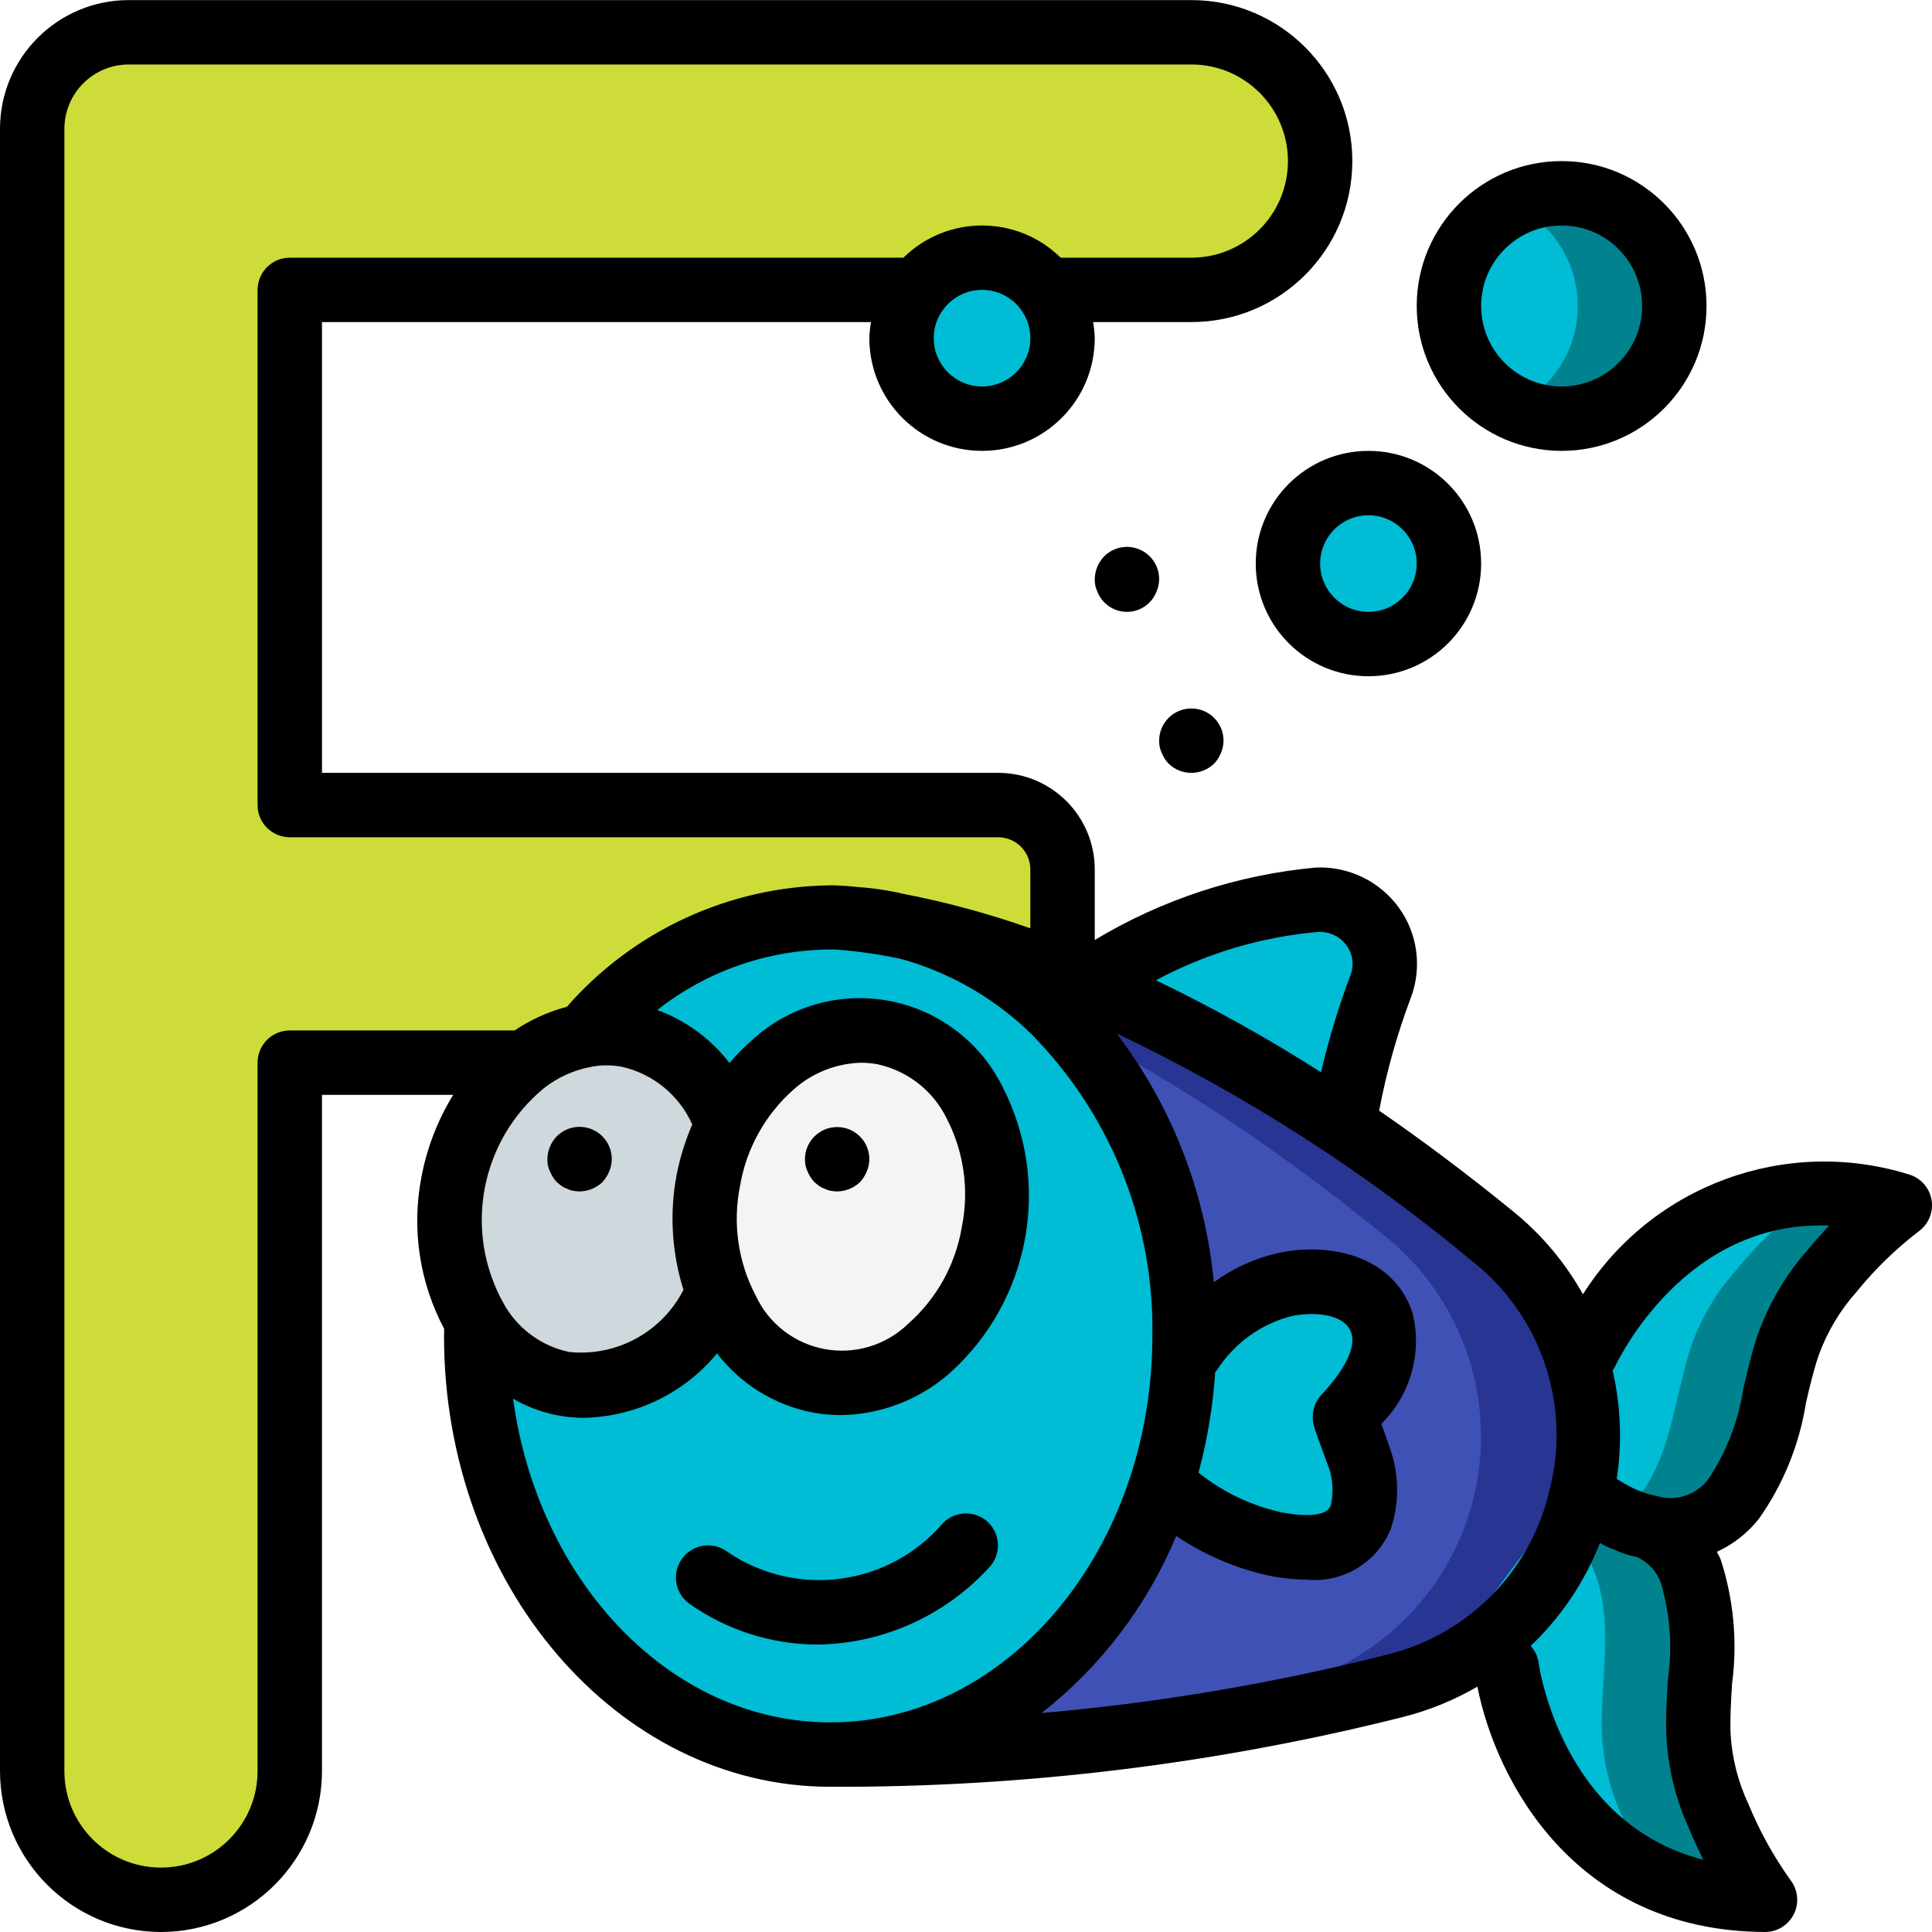
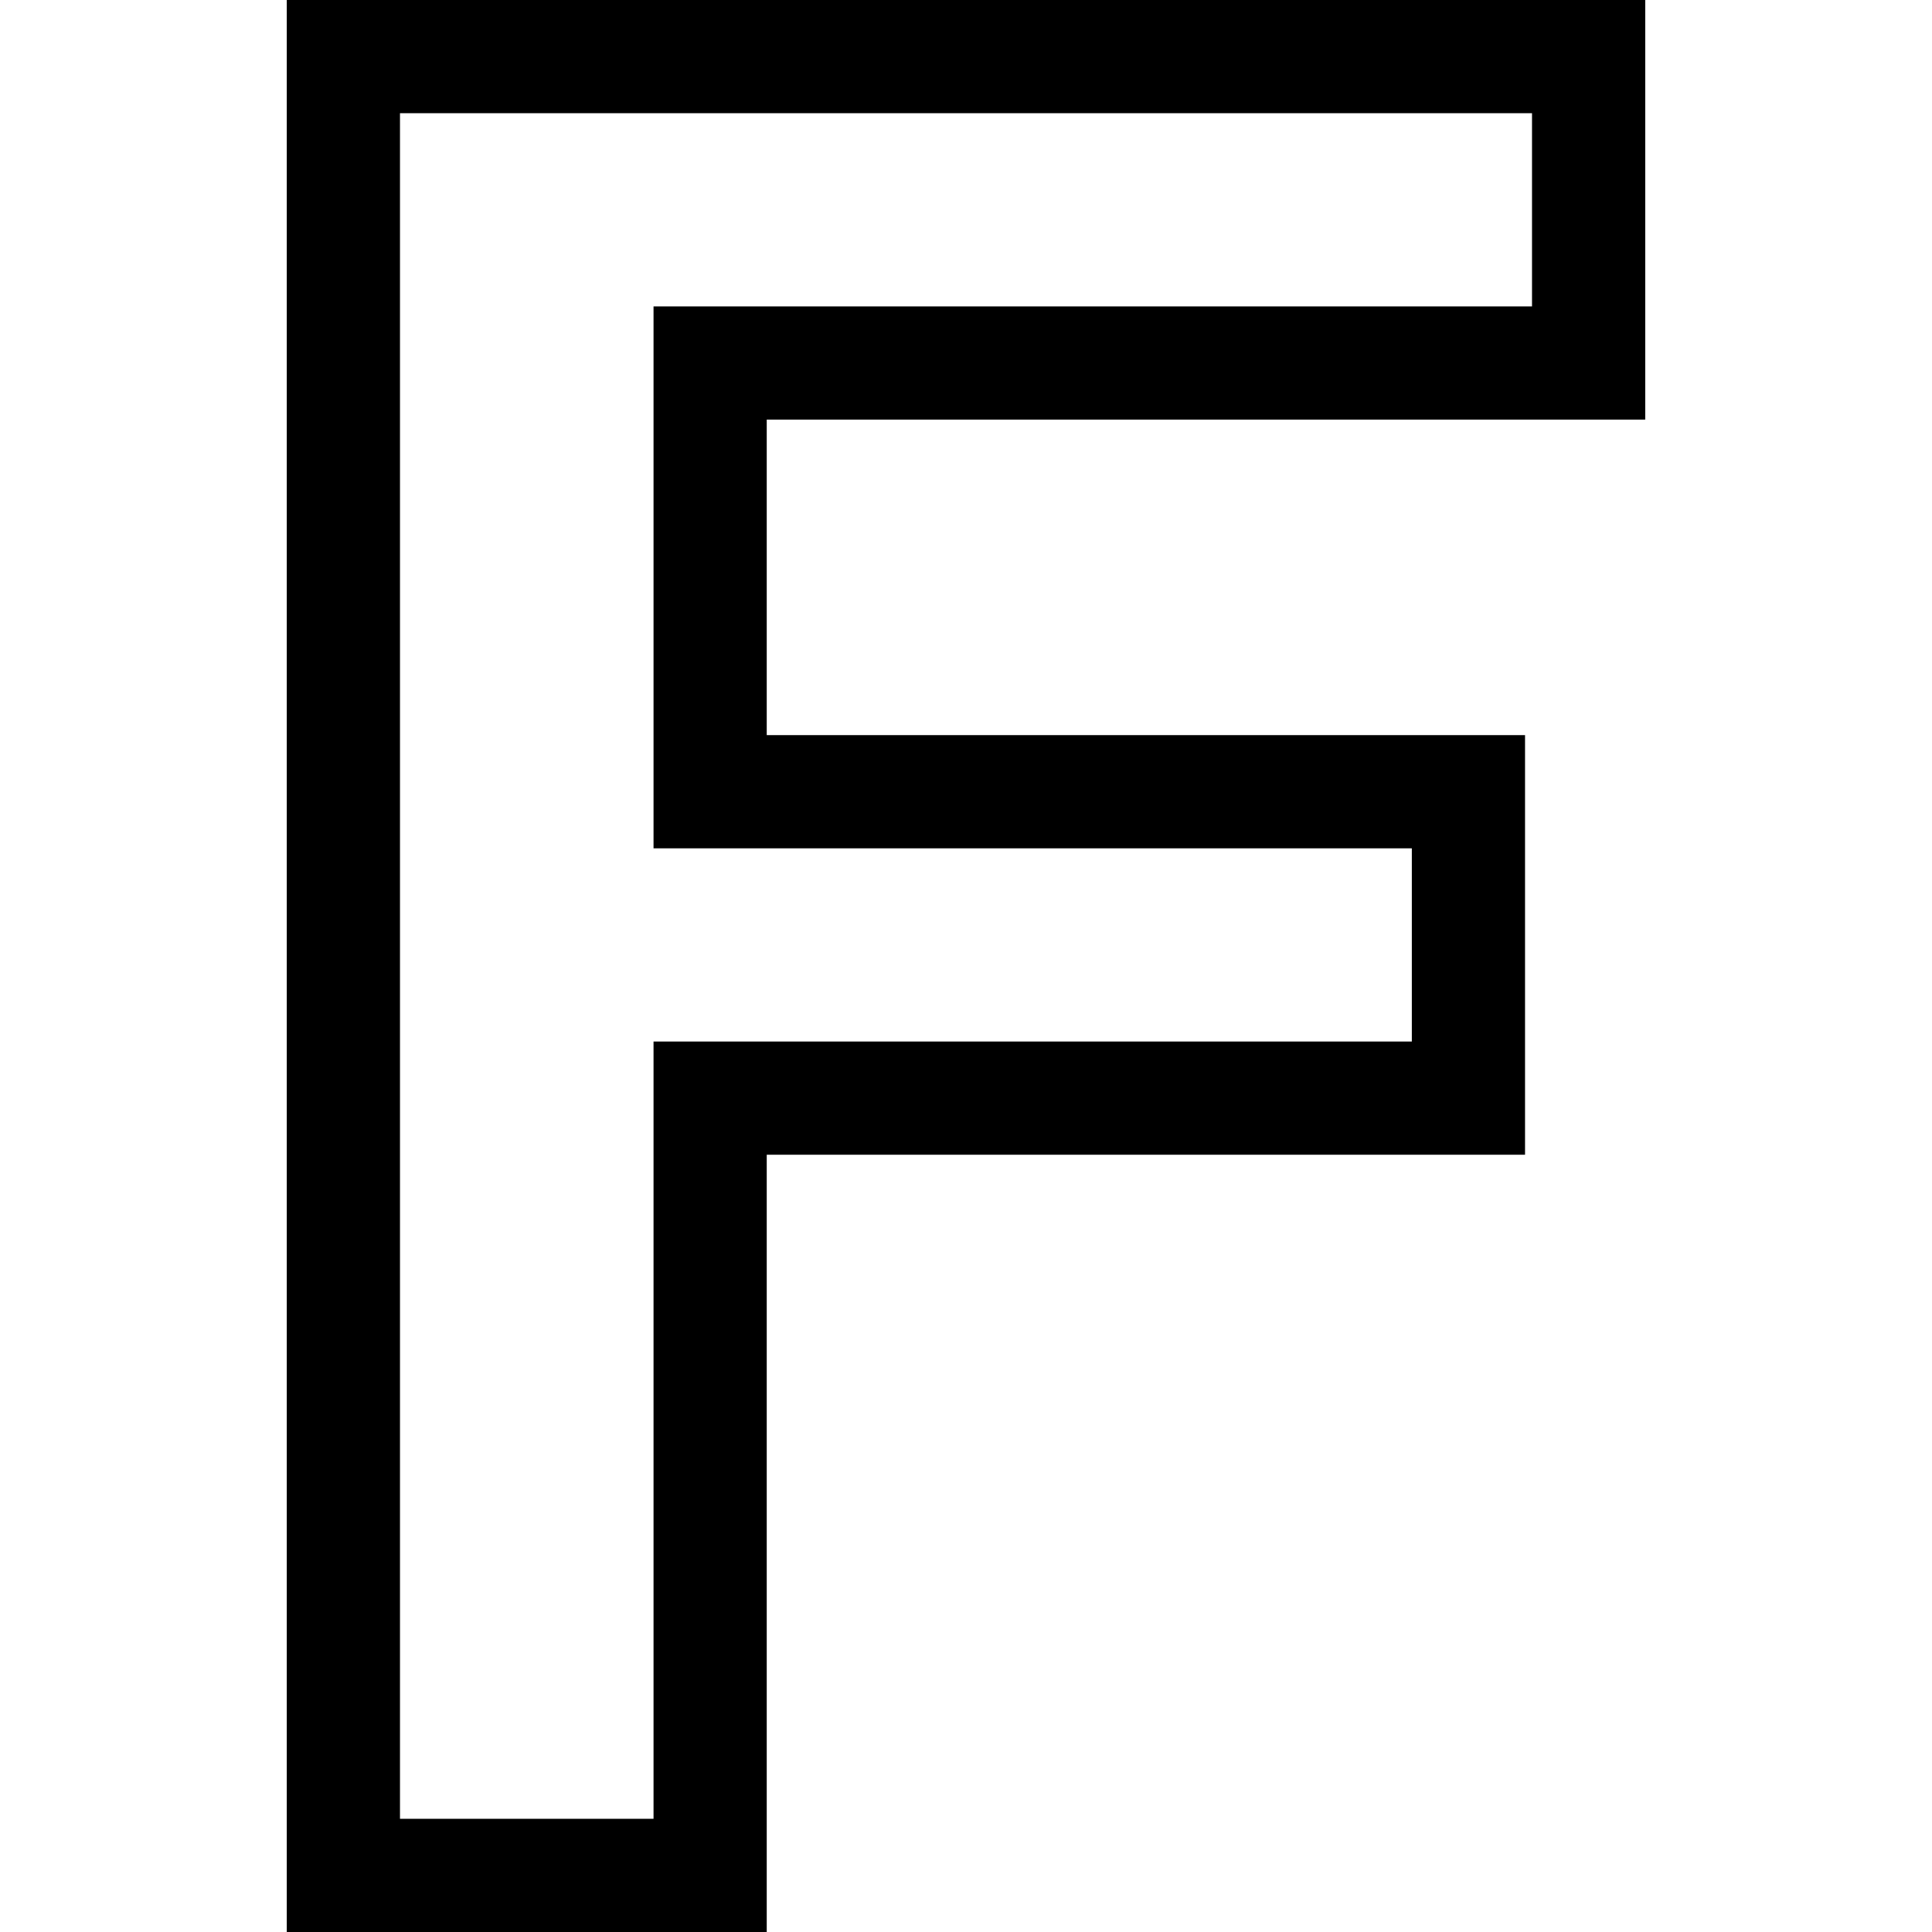
- <svg xmlns="http://www.w3.org/2000/svg" height="512pt" viewBox="0 0 512.025 512" width="512pt">
-   <path d="m281.602 258.402v-27.988c-.031-9.414-7.652-17.039-17.066-17.066h-187.734v-136.535h238.934c18.828-.055 34.074-15.305 34.133-34.133-.059-18.828-15.305-34.078-34.133-34.133h-281.602c-14.121.043-25.559 11.477-25.598 25.598v435.203c.055 18.828 15.305 34.074 34.133 34.133 18.828-.059 34.074-15.305 34.133-34.133v-187.734h62.207zm0 0" fill="#cddc39" />
-   <path d="m288.34 260.195s30.891-20.652 60.758-21.762c5.719-.266 11.188 2.348 14.57 6.965 3.379 4.617 4.223 10.621 2.242 15.988-4.594 11.93-7.887 24.316-9.812 36.953zm0 0" fill="#00bcd4" />
-   <path d="m467.797 503.48c-10.789.031-21.402-2.734-30.805-8.023-34.902-19.625-44.457-68.777-44.457-68.777l16.809-22.441.426-.598 8.363-11.094 1.109.684c2.219 1.449 7.254 4.691 11.434 7.336 2.988 1.965 5.547 3.586 6.316 4.098.086.086.086.086.172.086 0 .047.035.086.082.086 5.02 2.219 8.926 6.375 10.84 11.52 5.461 13.738 1.535 28.926 2.047 43.176.398 7.621 2.25 15.094 5.461 22.016 3.203 7.762 7.297 15.121 12.203 21.934zm0 0" fill="#00838f" />
-   <path d="m369.836 446.734c-48.957 12.344-99.273 18.477-149.762 18.258v-221.863s72.023 0 175.957 84.906c19.812 16.293 28.805 42.328 23.277 67.375-5.527 25.051-24.645 44.879-49.473 51.324zm0 0" fill="#283593" />
-   <path d="m341.418 446.734c-39.727 10.062-80.395 15.984-121.344 17.664v-216.75c30.293 7.512 82.688 27.395 147.543 80.387 19.812 16.293 28.805 42.328 23.277 67.375-5.531 25.051-24.645 44.879-49.477 51.324zm0 0" fill="#3f51b5" />
-   <path d="m503.465 319.414c-6.672 5.098-12.719 10.969-18.004 17.496-5.039 5.695-8.949 12.297-11.52 19.453-4.609 13.57-5.207 29.27-14.422 40.789-5.188 6.828-13.977 9.859-22.273 7.684-.047 0-.082-.039-.082-.086-.086 0-.086 0-.172-.086-2.02-.27-3.98-.875-5.805-1.793h-.082c-.672-.25-1.324-.531-1.965-.852-.066-.066-.16-.098-.254-.086-3.422-1.754-6.676-3.809-9.73-6.145l.086-2.559.855-34.305s15.527-34.391 49.664-41.473c11.223-2.176 22.809-1.5 33.703 1.961zm0 0" fill="#00838f" />
-   <g fill="#00bcd4">
-     <path d="m436.992 495.457c-34.902-19.625-44.457-68.777-44.457-68.777l16.809-22.441.426-.598c.77.512 1.367.852 1.621 1.023.086.086.086.086.172.086 0 .047.039.086.086.086 5.016 2.219 8.926 6.375 10.836 11.52 5.461 13.738 1.535 28.926 2.051 43.176.395 7.621 2.25 15.094 5.461 22.016 1.988 4.805 4.324 9.453 6.996 13.91zm0 0" />
-     <path d="m477.867 319.414c-6.676 5.098-12.719 10.969-18.004 17.496-5.043 5.695-8.949 12.297-11.523 19.453-4.605 13.57-5.203 29.27-14.418 40.789-.996 1.219-2.078 2.359-3.246 3.414-.598.512-1.191.941-1.789 1.367-5.078 3.359-11.34 4.41-17.238 2.902-.047 0-.086-.039-.086-.086-.086 0-.086 0-.172-.086-.688-.102-1.375-.246-2.047-.426l.426-.598 8.363-11.094 1.109.684.855-34.305s15.527-34.391 49.664-41.473c2.734.512 5.438 1.168 8.105 1.961zm0 0" />
-     <path d="m315.391 358.414c5.742-8.91 14.648-15.312 24.918-17.922 9.133-2.047 22.445-.598 25.941 10.156 2.988 9.129-4.094 18.688-9.812 24.832 0 .598 4.098 11.348 4.352 12.543 1.297 4.551 1.266 9.375-.086 13.91-3.496 9.473-15.273 8.789-23.125 7.168-11.168-2.465-21.441-7.957-29.695-15.871zm0 0" />
-     <path d="m154.711 274.445c16.148-19.512 40.039-30.957 65.363-31.316 0 0 1.109 0 3.328.168 5.594.137 11.152.941 16.555 2.391.34.086.684.172 1.109.254 15.105 4.191 28.828 12.32 39.766 23.555v.086c21.734 22.699 33.633 53.059 33.109 84.48 0 61.266-41.984 110.93-93.867 110.93-51.883 0-93.867-49.664-93.867-110.93 0-1.367 0-2.562.086-3.926v-.086" />
+ <svg xmlns="http://www.w3.org/2000/svg" id="Capa_1" enable-background="new 0 0 512 512" height="512" viewBox="0 0 512 512" width="512">
+   <g id="F_1_">
+     <g>
+       <path d="m203.194 512h-127.194v-512h360v111.2h-232.806v83.615h200.956v111.2h-200.956zm-97.194-30h67.194v-205.984h200.956v-51.2h-200.956v-143.616h232.806v-51.2h-300z" />
+     </g>
  </g>
-   <path d="m192.852 297.57c-4.234-11.773-14.227-20.539-26.453-23.211-3.863-.738-7.836-.711-11.688.086-5.727 1.117-11.109 3.57-15.703 7.168-20.43 16.617-25.809 45.59-12.715 68.438v.086c4.953 8.566 13.344 14.594 23.039 16.555 17.559 2.008 34.34-7.789 41.219-24.066zm0 0" fill="#cfd8dc" />
-   <path d="m234.027 273.605c-20.852-3.855-41.578 13.684-46.289 39.172-4.715 25.488 8.371 49.277 29.227 53.133 20.855 3.855 41.582-13.684 46.293-39.172 4.711-25.488-8.375-49.277-29.23-53.133zm0 0" fill="#f4f4f4" />
-   <path d="m384 149.348c0 11.781-9.551 21.332-21.332 21.332-11.785 0-21.336-9.551-21.336-21.332 0-11.785 9.551-21.336 21.336-21.336 11.781 0 21.332 9.551 21.332 21.336zm0 0" fill="#00bcd4" />
-   <path d="m281.602 89.613c0 11.781-9.555 21.332-21.336 21.332s-21.332-9.551-21.332-21.332 9.551-21.332 21.332-21.332 21.336 9.551 21.336 21.332zm0 0" fill="#00bcd4" />
-   <path d="m443.734 81.078c0 16.496-13.371 29.867-29.867 29.867-4.445.035-8.832-.988-12.801-2.984-10.414-4.898-17.062-15.371-17.062-26.883 0-11.508 6.648-21.98 17.062-26.879 3.969-1.996 8.355-3.02 12.801-2.988 16.496 0 29.867 13.375 29.867 29.867zm0 0" fill="#00838f" />
-   <path d="m418.133 81.078c.004 11.512-6.648 21.988-17.066 26.883-10.414-4.898-17.062-15.371-17.062-26.883 0-11.508 6.648-21.98 17.062-26.879 10.418 4.895 17.07 15.367 17.066 26.879zm0 0" fill="#00bcd4" />
-   <path d="m42.668 512.012c23.551-.027 42.637-19.113 42.664-42.664v-179.203h34.773c-4.121 6.711-6.977 14.117-8.43 21.855-2.629 13.688-.496 27.863 6.043 40.176 0 .613-.043 1.227-.043 1.887 0 65.875 45.934 119.465 102.398 119.465 51.207.191 102.234-6.031 151.895-18.527 6.863-1.754 13.449-4.449 19.574-8.012 4.855 24.594 25.602 64.812 76.23 65.023 3.215 0 6.16-1.809 7.613-4.68 1.453-2.867 1.168-6.312-.738-8.906-4.516-6.281-8.285-13.074-11.23-20.23-2.812-5.953-4.438-12.395-4.785-18.969-.145-4.141.129-8.465.41-13.047 1.465-11.094.418-22.375-3.062-33.008-.285-.684-.668-1.266-.973-1.914 4.359-1.996 8.18-5.004 11.152-8.77 6.457-9.148 10.723-19.66 12.465-30.723 1.043-4.477 2.031-8.711 3.414-12.695 2.238-6.16 5.633-11.836 10-16.719 4.855-6 10.41-11.402 16.547-16.082 2.594-1.93 3.871-5.16 3.309-8.34-.566-3.184-2.879-5.77-5.98-6.688-32.668-10.156-68.086 2.863-86.398 31.758-4.629-8.262-10.754-15.594-18.066-21.613-12.457-10.172-24.445-19.125-35.941-27.051 1.926-10.215 4.742-20.242 8.414-29.969 3-8.004 1.785-16.977-3.234-23.895-5.078-6.945-13.281-10.91-21.879-10.57-20.758 1.891-40.816 8.457-58.676 19.207v-18.695c0-14.141-11.461-25.602-25.598-25.602h-179.203v-119.465h145.504c-.25 1.406-.395 2.836-.438 4.266 0 16.496 13.375 29.867 29.867 29.867 16.496 0 29.867-13.371 29.867-29.867-.039-1.43-.188-2.859-.434-4.266h26.035c23.562 0 42.664-19.105 42.664-42.668 0-23.566-19.102-42.668-42.664-42.668h-281.602c-18.852 0-34.133 15.281-34.133 34.133v435.203c.027 23.551 19.113 42.637 42.668 42.664zm153.453-197.684c1.66-9.91 6.676-18.945 14.207-25.598 4.941-4.418 11.297-6.934 17.922-7.094 1.43.004 2.859.133 4.266.395 7.93 1.703 14.656 6.918 18.277 14.172 4.664 8.914 6.113 19.16 4.105 29.016-1.652 9.91-6.672 18.953-14.207 25.598-5.855 5.695-14.109 8.191-22.141 6.707-8.027-1.484-14.84-6.77-18.273-14.18-4.676-8.906-6.145-19.152-4.156-29.016zm-16.777-3.105c-1.941 10.191-1.324 20.707 1.793 30.602-5.723 11.203-17.734 17.746-30.25 16.477-7.078-1.477-13.219-5.836-16.949-12.031-.121-.258-.262-.508-.418-.75-10.789-19.125-6.281-43.238 10.684-57.176 3.562-2.793 7.734-4.699 12.18-5.562 2.793-.582 5.672-.605 8.473-.066 8.258 1.887 15.152 7.547 18.609 15.281-1.84 4.25-3.223 8.684-4.121 13.227zm-43.375 59.434c5.77 3.375 12.34 5.129 19.023 5.078 13.602-.34 26.383-6.566 35.035-17.066 6.262 8.152 15.289 13.727 25.379 15.668 2.449.457 4.934.684 7.426.684 10.629-.145 20.855-4.078 28.84-11.094 21.395-19.164 27.156-50.352 14.031-75.895-5.887-11.914-17.039-20.359-30.102-22.797s-26.512 1.418-36.297 10.406c-2.145 1.863-4.141 3.895-5.973 6.066-4.922-6.398-11.555-11.27-19.133-14.047 13.066-10.285 29.188-15.926 45.816-16.035h1.281c5.973.426 11.91 1.281 17.766 2.562 13.258 3.75 25.328 10.848 35.055 20.605.203.262.422.512.656.742 20.133 21.133 31.141 49.344 30.633 78.527 0 56.465-38.277 102.398-85.332 102.398-42.332 0-77.465-37.223-84.105-85.805zm186.488-7.457c4.523-7.113 11.574-12.254 19.73-14.387 5.223-1.152 14.172-.98 15.965 4.48 1.211 3.746-1.613 9.559-7.953 16.367-1.473 1.578-2.293 3.66-2.297 5.82 0 1.816.258 2.559 2.758 9.387.852 2.262 1.637 4.488 1.785 4.887.855 2.996.941 6.164.246 9.199-1.426 3.895-10.598 2.348-13.297 1.785-7.953-1.797-15.398-5.375-21.766-10.469 2.363-8.734 3.848-17.684 4.438-26.711.109-.121.281-.207.391-.359zm85.273 77.27c-.254-1.594-.969-3.078-2.062-4.266 8.035-7.656 14.305-16.977 18.363-27.309.426.223.852.512 1.297.719.898.453 1.82.859 2.762 1.211l.18.059c1.824.789 3.723 1.395 5.668 1.809 2.902 1.332 5.145 3.777 6.219 6.785 2.473 8.297 3.113 17.031 1.879 25.602-.289 4.785-.613 9.742-.426 14.695.406 8.668 2.488 17.172 6.125 25.051 1.16 2.781 2.406 5.473 3.715 8.066-37.316-9.586-43.445-50.469-43.719-52.422zm20.141-78.012c.852-1.793 18.566-39.254 56.898-37.648-1.988 2.09-3.941 4.316-5.887 6.656-5.691 6.516-10.109 14.039-13.023 22.188-1.602 4.734-2.738 9.582-3.82 14.258-1.289 8.566-4.43 16.746-9.211 23.969-2.969 4.051-8.066 5.941-12.961 4.805-.379-.117-.762-.211-1.152-.281-.129 0-.246-.086-.375-.109-1.199-.203-2.363-.566-3.465-1.086h-.066l-.539-.203c-.195-.078-.383-.172-.59-.23-.203-.059-.492-.215-.801-.367-1.512-.746-2.984-1.574-4.402-2.484 1.445-9.559 1.074-19.309-1.094-28.73.137-.309.367-.469.488-.734zm-16.848 30.941c-.059.223-.109.426-.16.641-4.699 21.84-21.445 39.09-43.137 44.434-30.098 7.633-60.766 12.824-91.699 15.512 15.734-12.316 28.027-28.48 35.695-46.934 7.324 4.938 15.508 8.469 24.125 10.414 3.383.73 6.836 1.113 10.297 1.141 9.691 1.043 18.891-4.504 22.496-13.559 1.996-6.094 2.168-12.637.496-18.824-.148-.664-1.258-3.891-2.434-7.16-.215-.562-.418-1.133-.625-1.707 7.742-7.652 10.887-18.809 8.289-29.379-4.984-15.301-22.102-18.926-35.883-15.848-6.062 1.395-11.777 4.008-16.793 7.68-2.258-23.961-11.188-46.812-25.781-65.953 33.992 16.203 65.812 36.609 94.719 60.742 17.535 14.051 25.461 36.91 20.395 58.801zm-61.566-146.43c2.898-.125 5.664 1.203 7.383 3.539 1.688 2.266 2.094 5.234 1.082 7.867-3.172 8.418-5.781 17.035-7.816 25.797-14.082-9-28.695-17.145-43.758-24.387 13.344-7.168 28.016-11.531 43.109-12.828zm-89.191-144.555c-7.066 0-12.801-5.73-12.801-12.801 0-7.07 5.734-12.801 12.801-12.801 7.07 0 12.801 5.73 12.801 12.801 0 7.07-5.73 12.801-12.801 12.801zm-243.199-68.27c0-9.426 7.641-17.066 17.066-17.066h281.602c14.137 0 25.598 11.461 25.598 25.602 0 14.137-11.461 25.602-25.598 25.602h-34.629c-11.562-11.379-30.113-11.379-41.676 0h-162.629c-4.715 0-8.535 3.82-8.535 8.531v136.535c0 4.711 3.82 8.531 8.535 8.531h187.734c4.711 0 8.531 3.82 8.531 8.535v15.598c-10.891-3.836-22.047-6.871-33.383-9.078-4.102-.965-8.273-1.59-12.477-1.871-2.934-.305-4.992-.41-6.133-.441h-1c-26.793.305-52.191 12.012-69.828 32.188-4.938 1.301-9.621 3.422-13.859 6.27h-59.586c-4.715 0-8.535 3.82-8.535 8.535v187.734c0 14.137-11.461 25.598-25.598 25.598-14.141 0-25.602-11.461-25.602-25.598zm0 0" />
-   <path d="m262.031 403.578c-3.332-3.328-8.73-3.328-12.062 0-14.305 16.781-38.949 20.09-57.176 7.68-2.438-1.828-5.668-2.215-8.473-1.02-2.801 1.199-4.754 3.801-5.117 6.828-.367 3.027.91 6.016 3.352 7.848 10.02 7.113 22.004 10.934 34.293 10.922 17.18-.297 33.484-7.613 45.125-20.25 3.309-3.309 3.336-8.664.059-12.008zm0 0" />
-   <path d="m147.543 301.152c-1.562 1.637-2.449 3.801-2.477 6.059-.027 1.121.203 2.23.684 3.246.434 1.031 1.039 1.984 1.793 2.812l1.27 1.027c.48.32 1 .578 1.543.766.484.246 1.004.418 1.539.512.562.102 1.133.156 1.707.172 2.258-.035 4.422-.918 6.059-2.477.75-.828 1.359-1.781 1.789-2.812.438-1.027.672-2.129.684-3.246.02-3.465-2.059-6.598-5.262-7.93-3.199-1.328-6.887-.59-9.328 1.871zm0 0" />
-   <path d="m215.809 313.27 1.27 1.027c.48.32 1 .578 1.547.766.484.246 1 .418 1.535.512.562.102 1.133.156 1.707.172 2.258-.035 4.422-.918 6.059-2.477.754-.828 1.359-1.781 1.793-2.812.438-1.027.668-2.129.68-3.246 0-4.711-3.82-8.531-8.531-8.531-4.715 0-8.535 3.82-8.535 8.531-.027 1.121.207 2.23.684 3.246.434 1.031 1.039 1.984 1.793 2.812zm0 0" />
-   <path d="m292.609 147.453c-1.562 1.633-2.449 3.797-2.477 6.059-.027 1.113.207 2.223.684 3.234 1.242 3.254 4.367 5.402 7.852 5.402 3.48 0 6.605-2.148 7.848-5.402.438-1.023.672-2.125.684-3.234.02-3.469-2.059-6.602-5.262-7.934-3.199-1.328-6.887-.59-9.328 1.875zm0 0" />
-   <path d="m309.676 202.34c3.363 3.297 8.75 3.297 12.117 0 .77-.816 1.379-1.773 1.793-2.816.434-1.027.668-2.129.68-3.242 0-4.715-3.82-8.535-8.531-8.535-4.715 0-8.535 3.82-8.535 8.535-.027 1.117.207 2.227.684 3.242.414 1.043 1.02 2 1.793 2.816zm0 0" />
-   <path d="m332.801 149.348c0 16.492 13.371 29.863 29.867 29.863 16.492 0 29.867-13.371 29.867-29.863 0-16.496-13.375-29.867-29.867-29.867-16.496 0-29.867 13.371-29.867 29.867zm29.867-12.801c7.066 0 12.797 5.73 12.797 12.801 0 7.066-5.73 12.797-12.797 12.797-7.07 0-12.801-5.73-12.801-12.797 0-7.07 5.73-12.801 12.801-12.801zm0 0" />
-   <path d="m413.867 119.48c21.207 0 38.398-17.195 38.398-38.402s-17.191-38.398-38.398-38.398c-21.207 0-38.402 17.191-38.402 38.398.023 21.199 17.203 38.379 38.402 38.402zm0-59.734c11.781 0 21.332 9.551 21.332 21.332 0 11.785-9.551 21.336-21.332 21.336s-21.332-9.551-21.332-21.336c0-11.781 9.551-21.332 21.332-21.332zm0 0" />
</svg>
